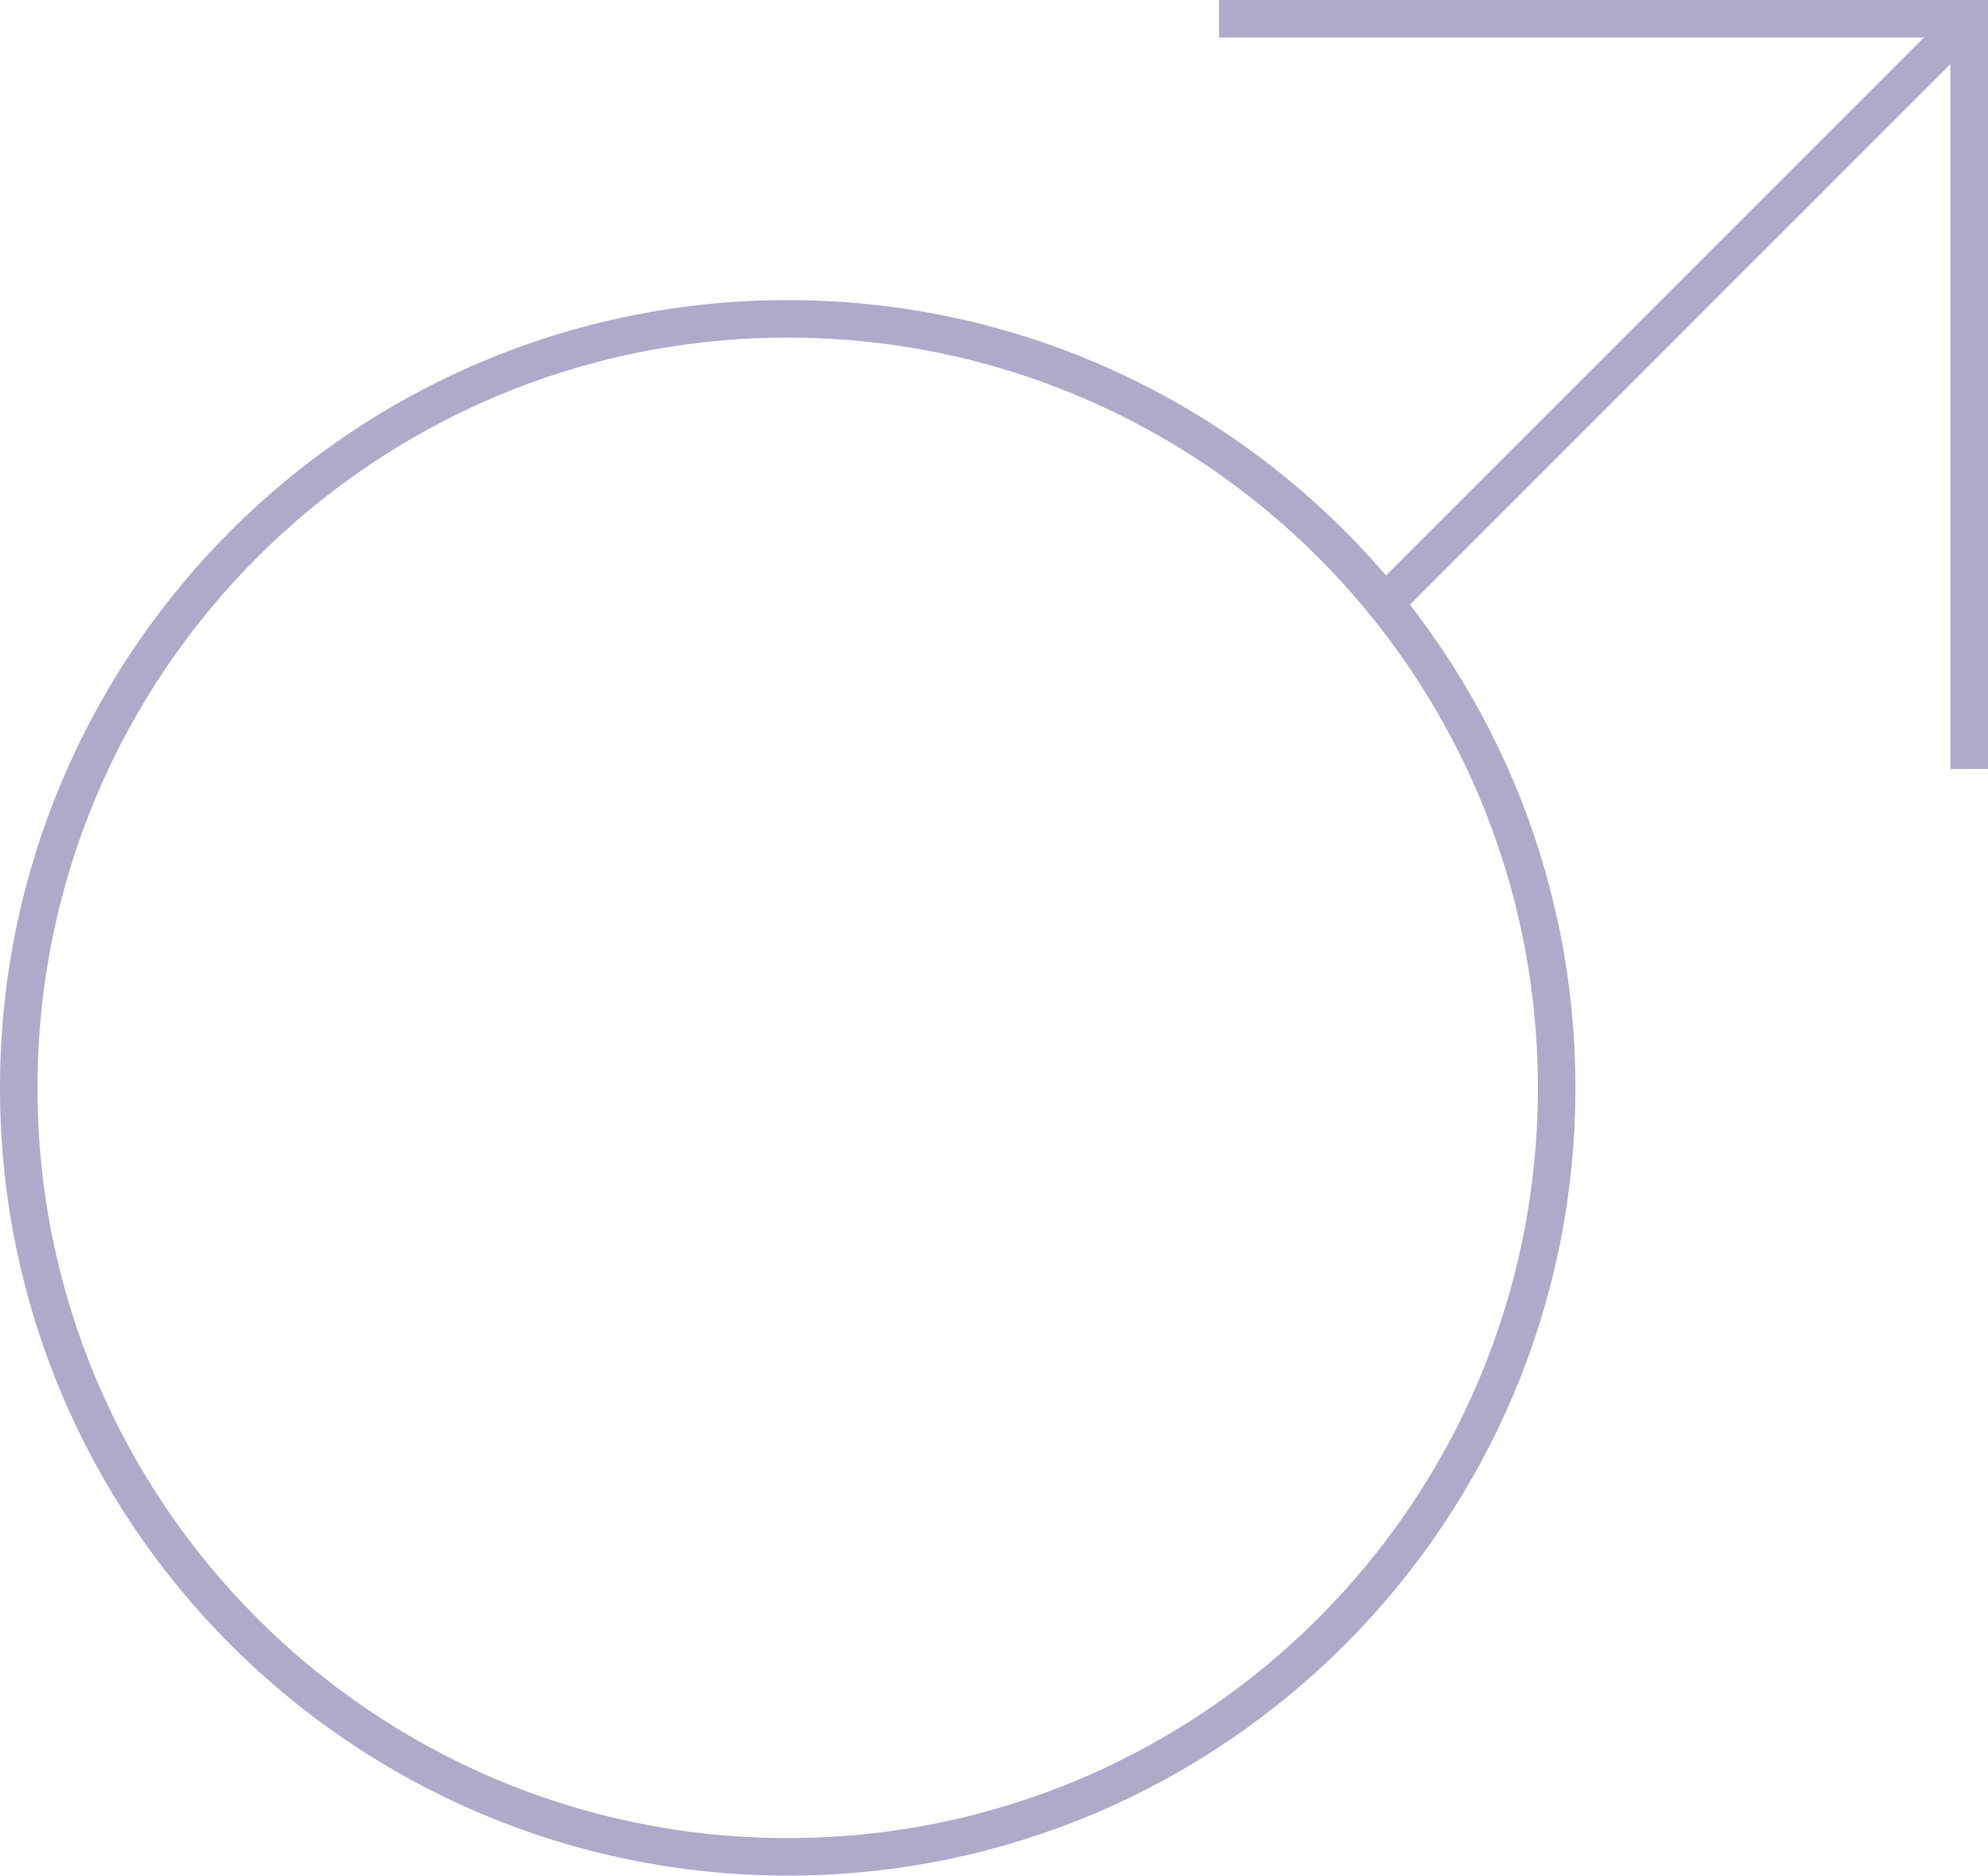
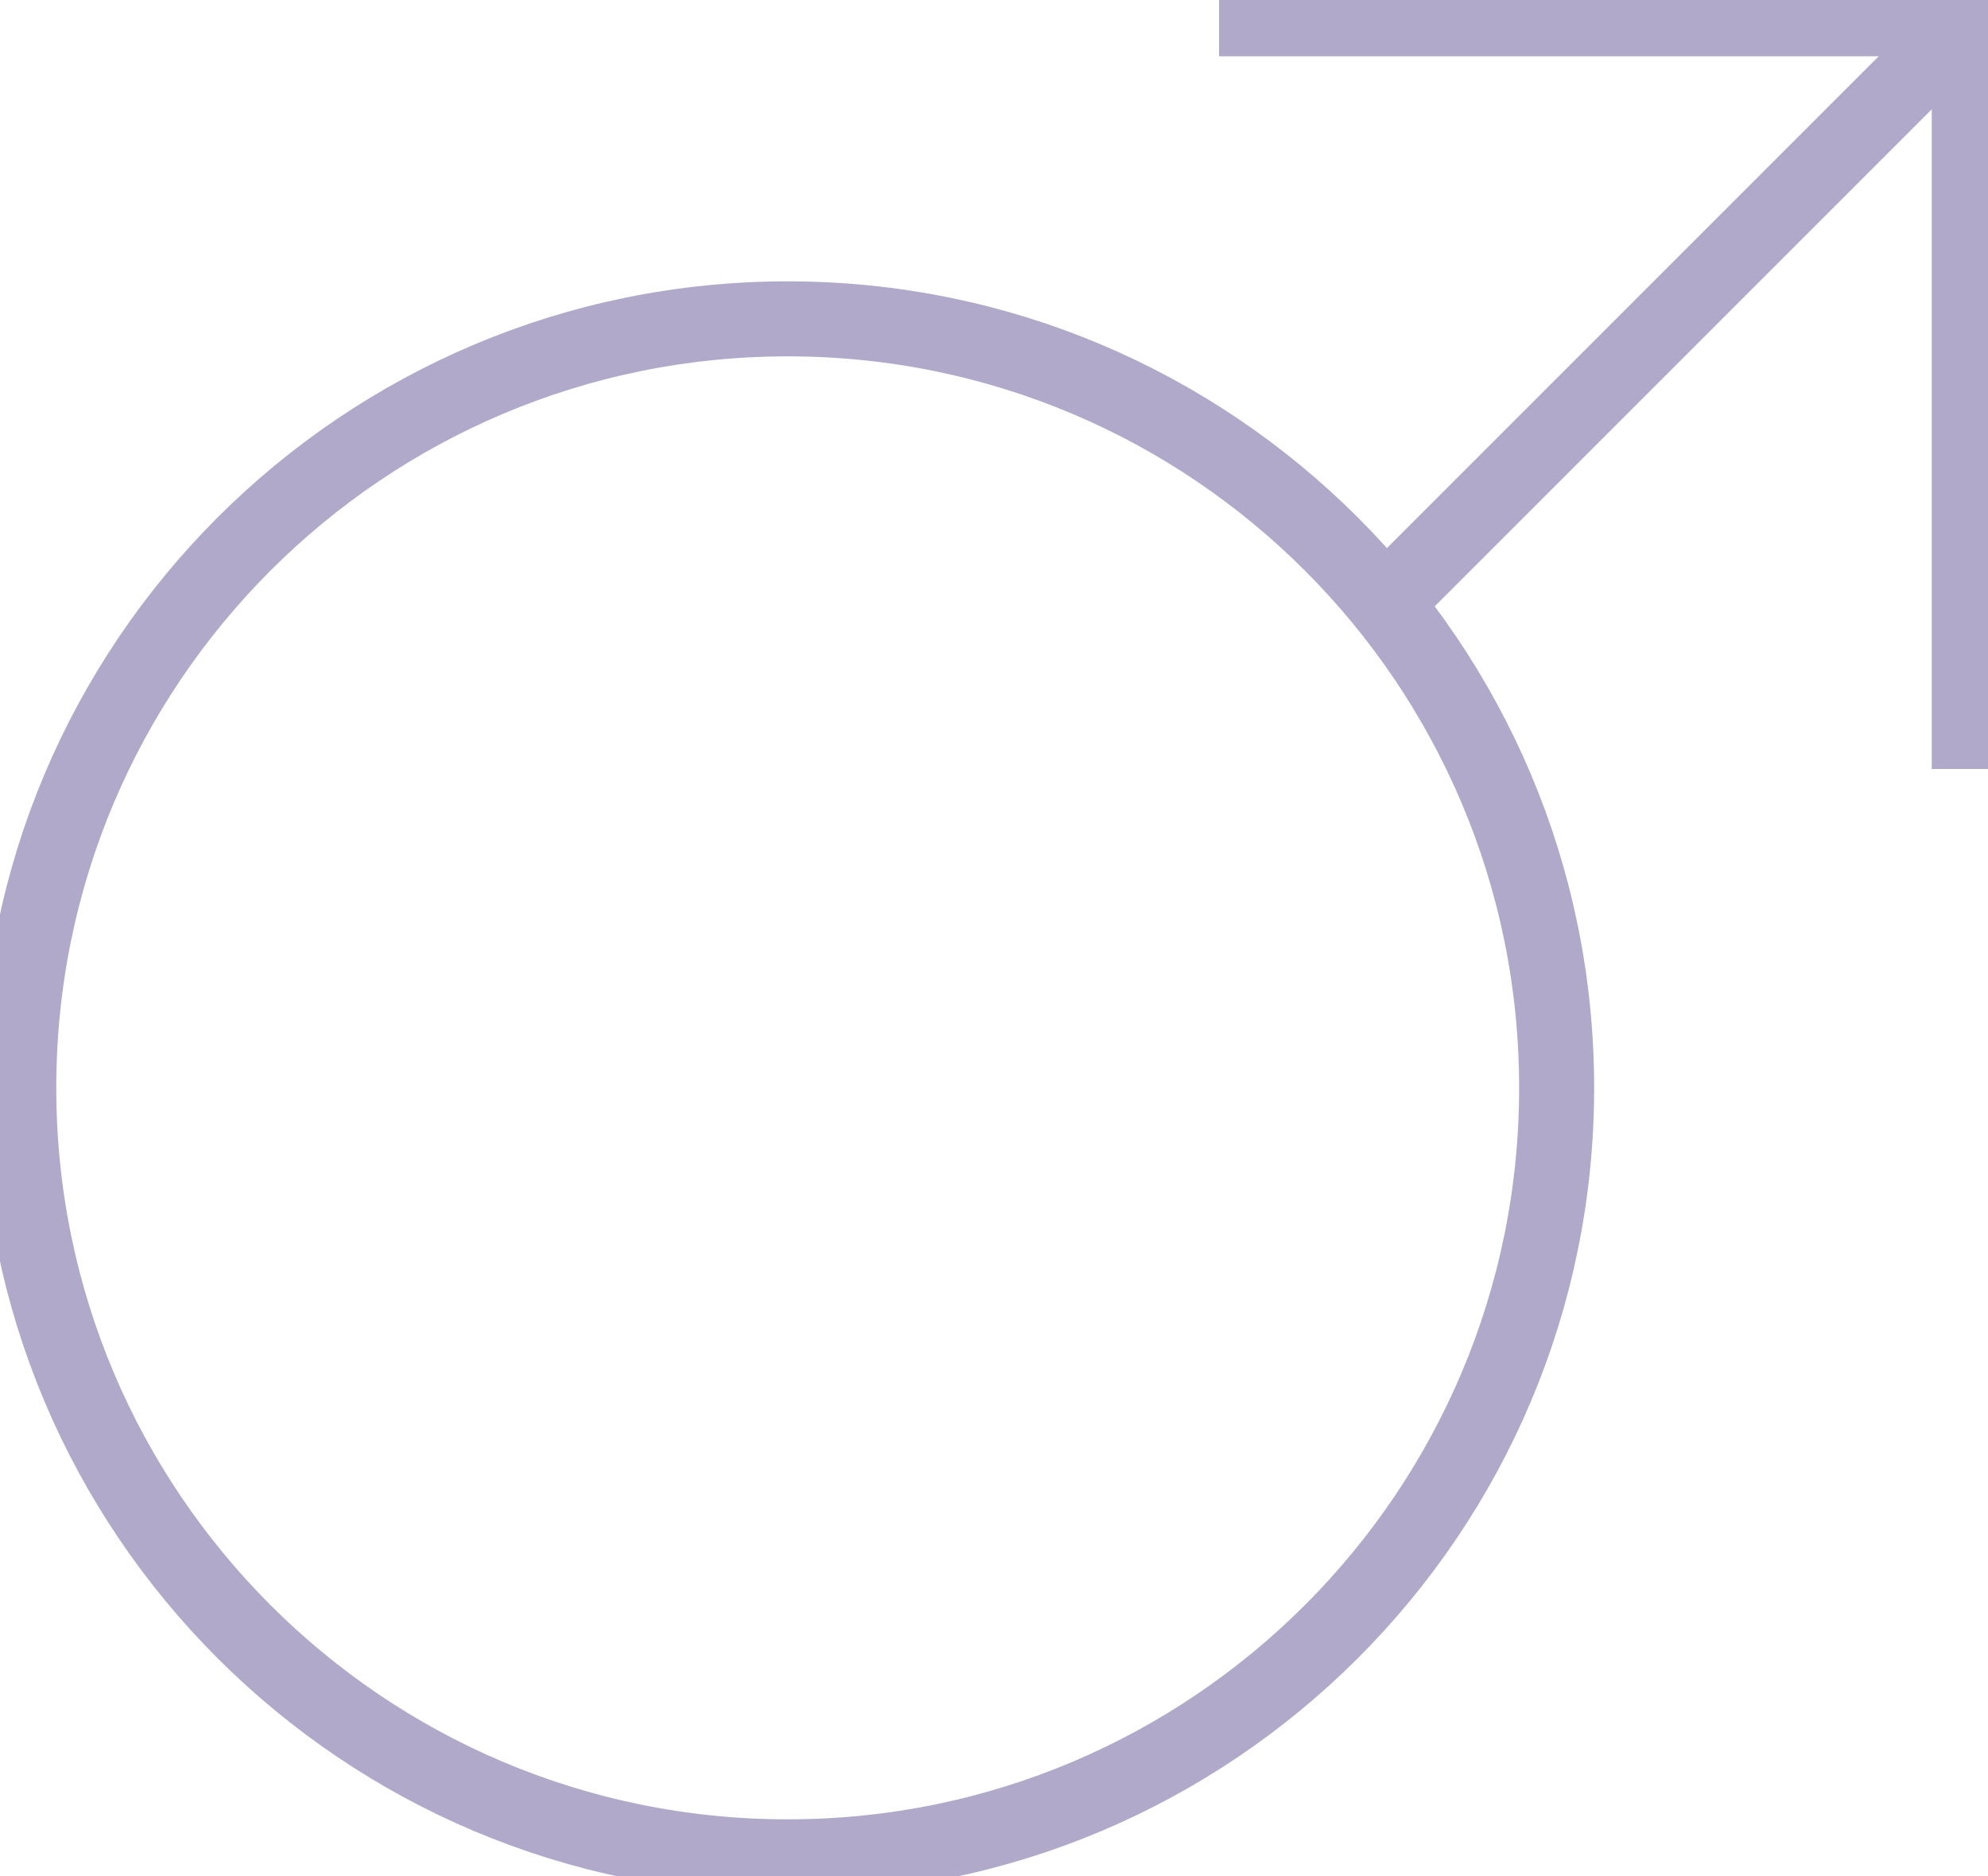
<svg xmlns="http://www.w3.org/2000/svg" id="Layer_1" data-name="Layer 1" viewBox="0 0 53 50">
  <defs>
    <style>.cls-1{fill:none;stroke:#b1a9ca;stroke-miterlimit:10;}</style>
  </defs>
-   <circle class="cls-1" cx="21" cy="29" r="20.5" />
-   <polyline class="cls-1" points="32.5 0.5 52.5 0.5 52.5 20.5" />
-   <line class="cls-1" x1="52" y1="1" x2="36.94" y2="16.06" />
+   <circle stroke-width="2" class="cls-1" cx="21" cy="29" r="20.5" />
+   <polyline stroke-width="2" class="cls-1" points="32.5 0.5 52.5 0.5 52.5 20.5" />
+   <line stroke-width="2" class="cls-1" x1="52" y1="1" x2="36.94" y2="16.06" />
</svg>
